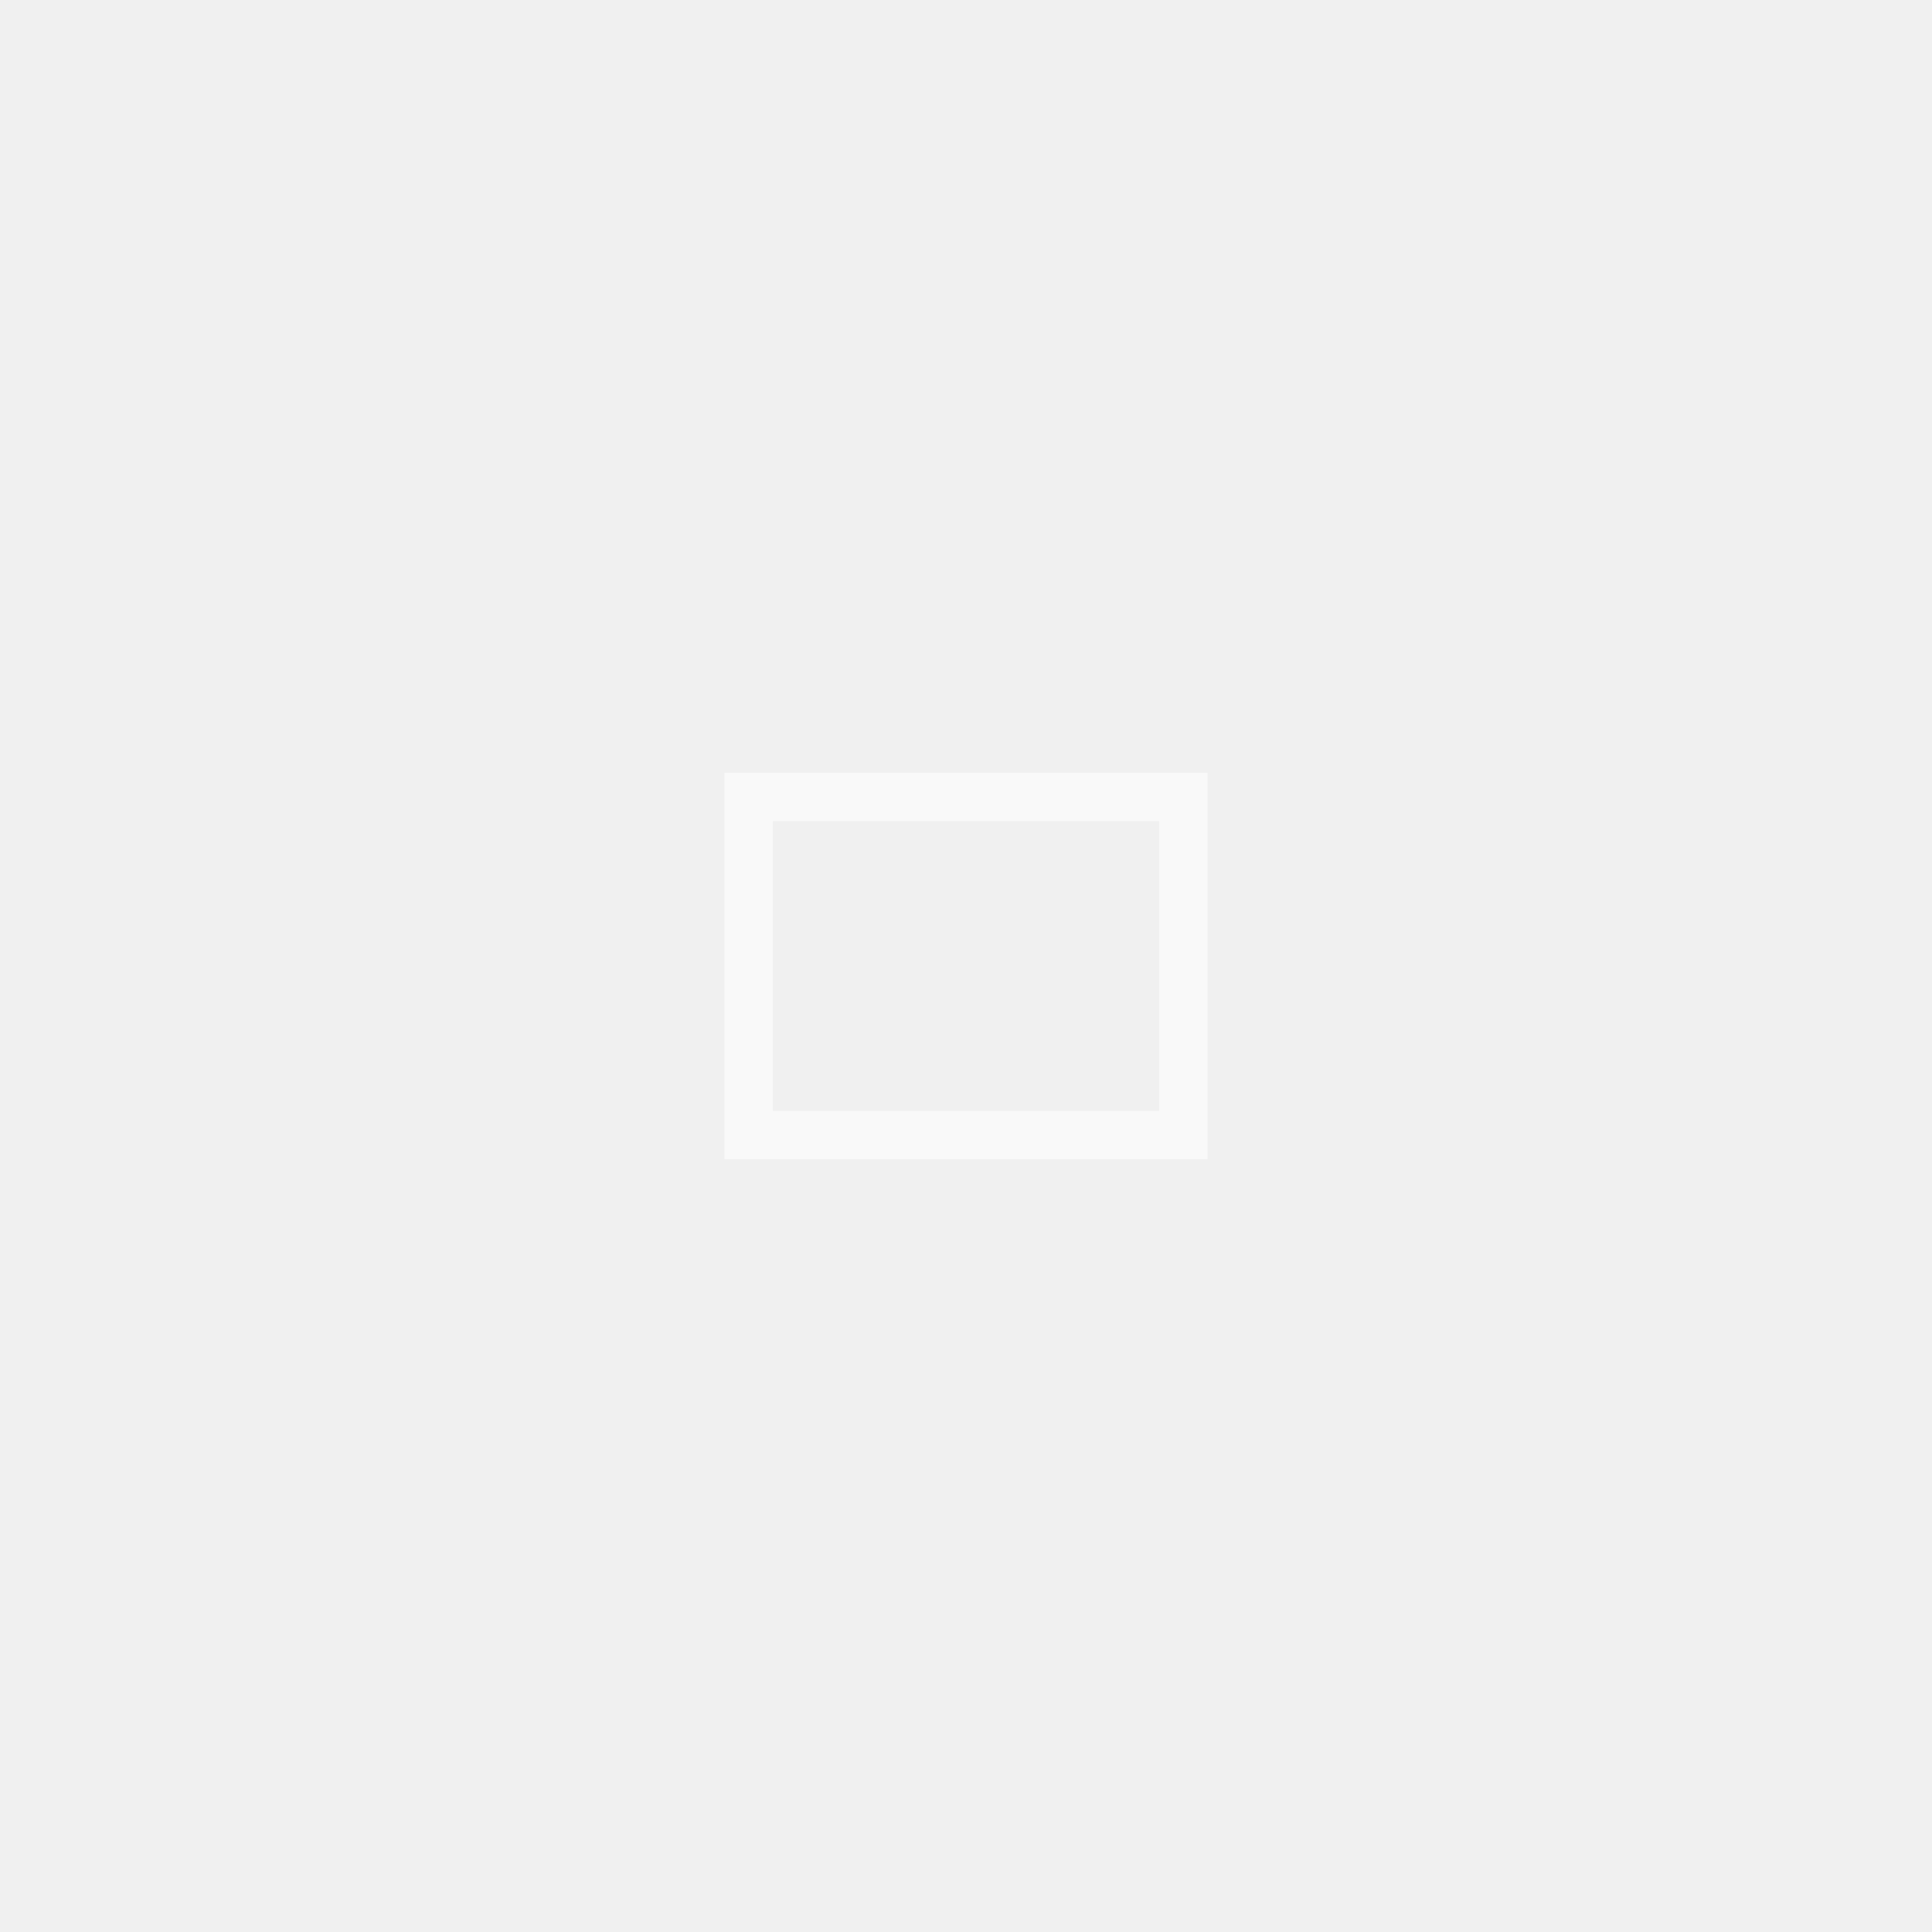
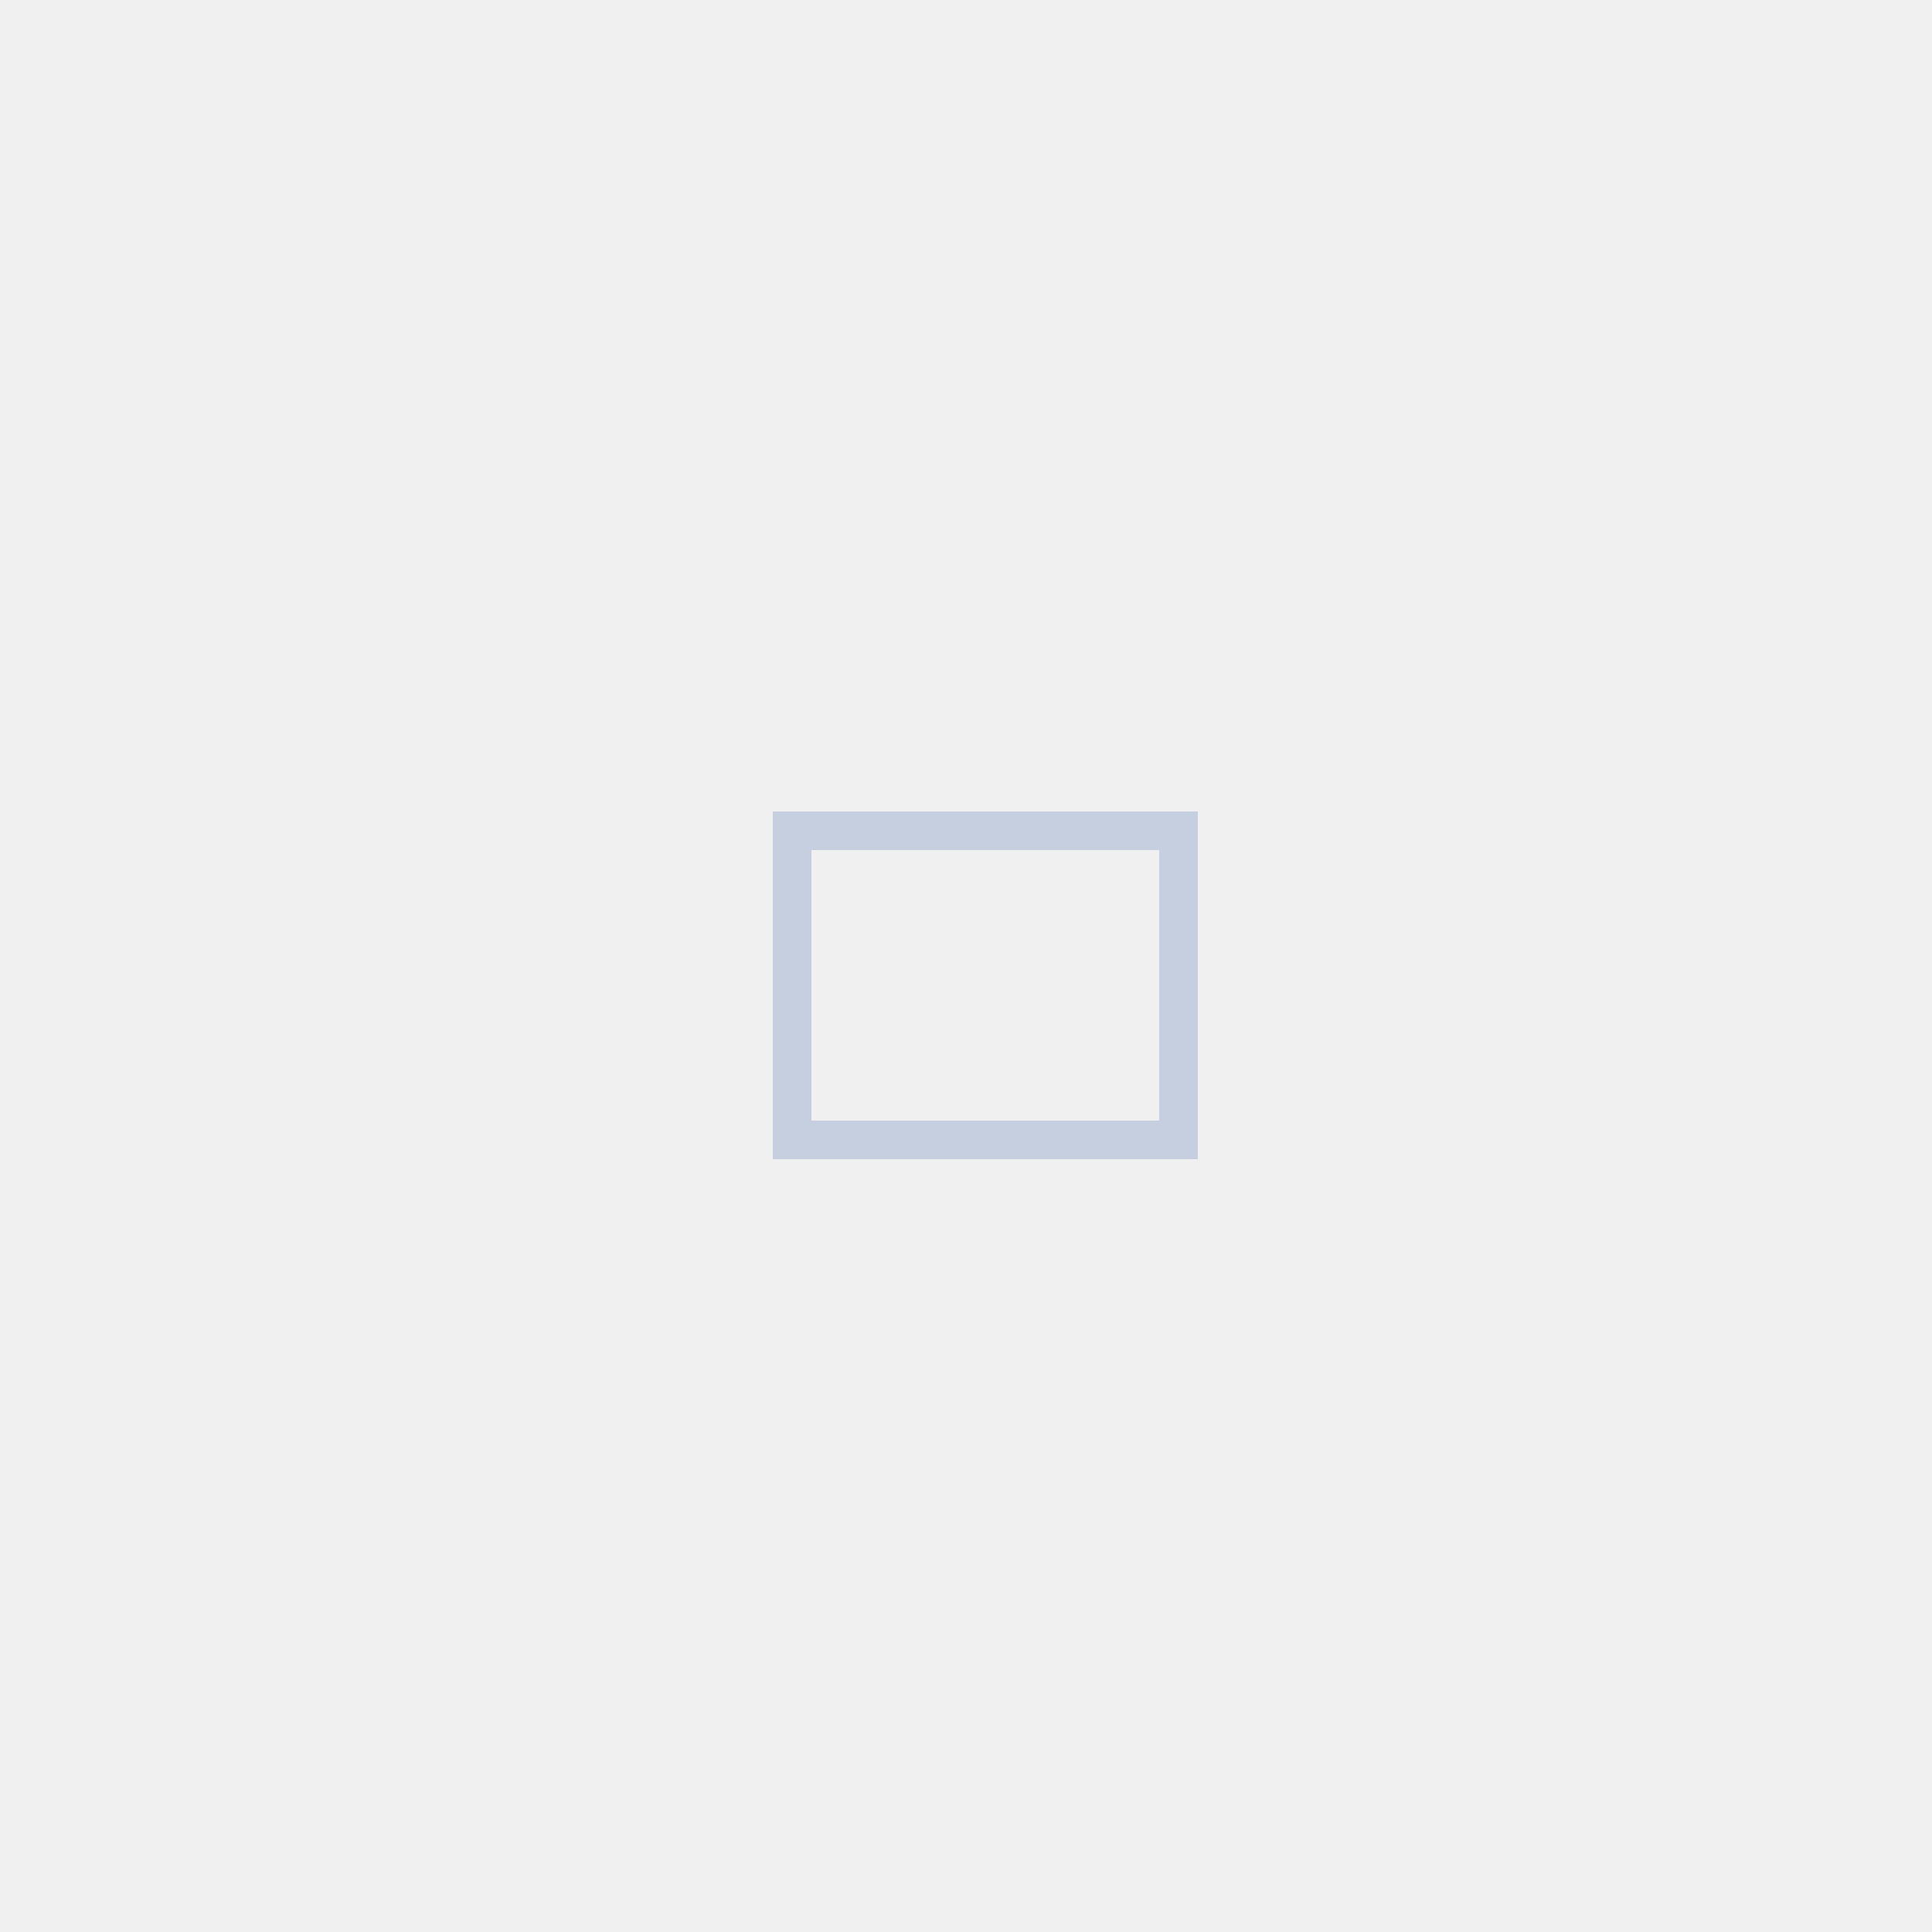
- <svg xmlns="http://www.w3.org/2000/svg" width="40" height="40" viewBox="0 0 40 40">
-   <path fill="#FFF" fill-rule="evenodd" d="M0,6.25 L0,1.75 L0,0 L1.8,0 L8.2,0 L10,0 L10,1.75 L10,6.25 L10,8 L8.2,8 L1.8,8 L0,8 L0,6.25 Z M1,7 L9,7 L9,1 L1,1 L1,7 Z" opacity=".6" transform="translate(15 16)" />
+ <svg xmlns="http://www.w3.org/2000/svg" width="50px" height="50px" viewBox="0 0 50 50" version="1.1">
+   <g id="页面-1" stroke="none" stroke-width="1" fill="none" fill-rule="evenodd">
+     <g id="第三方标题栏40-24" transform="translate(-977, -333)">
+       <g id="dark-50" transform="translate(853, 31)">
+         <g id="maximize_normal" transform="translate(124, 302)">
+           <rect id="Rectangle-11" fill-opacity="0.1" fill="#FFFFFF" opacity="0" x="0" y="0" width="50" height="50" />
+           <path d="M31,21 L31,30 L20,30 L20,21 L31,21 Z M30,22 L21,22 L21,29 L30,29 L30,22 Z" fill="#C5CFE0" />
+         </g>
+       </g>
+     </g>
+   </g>
</svg>
